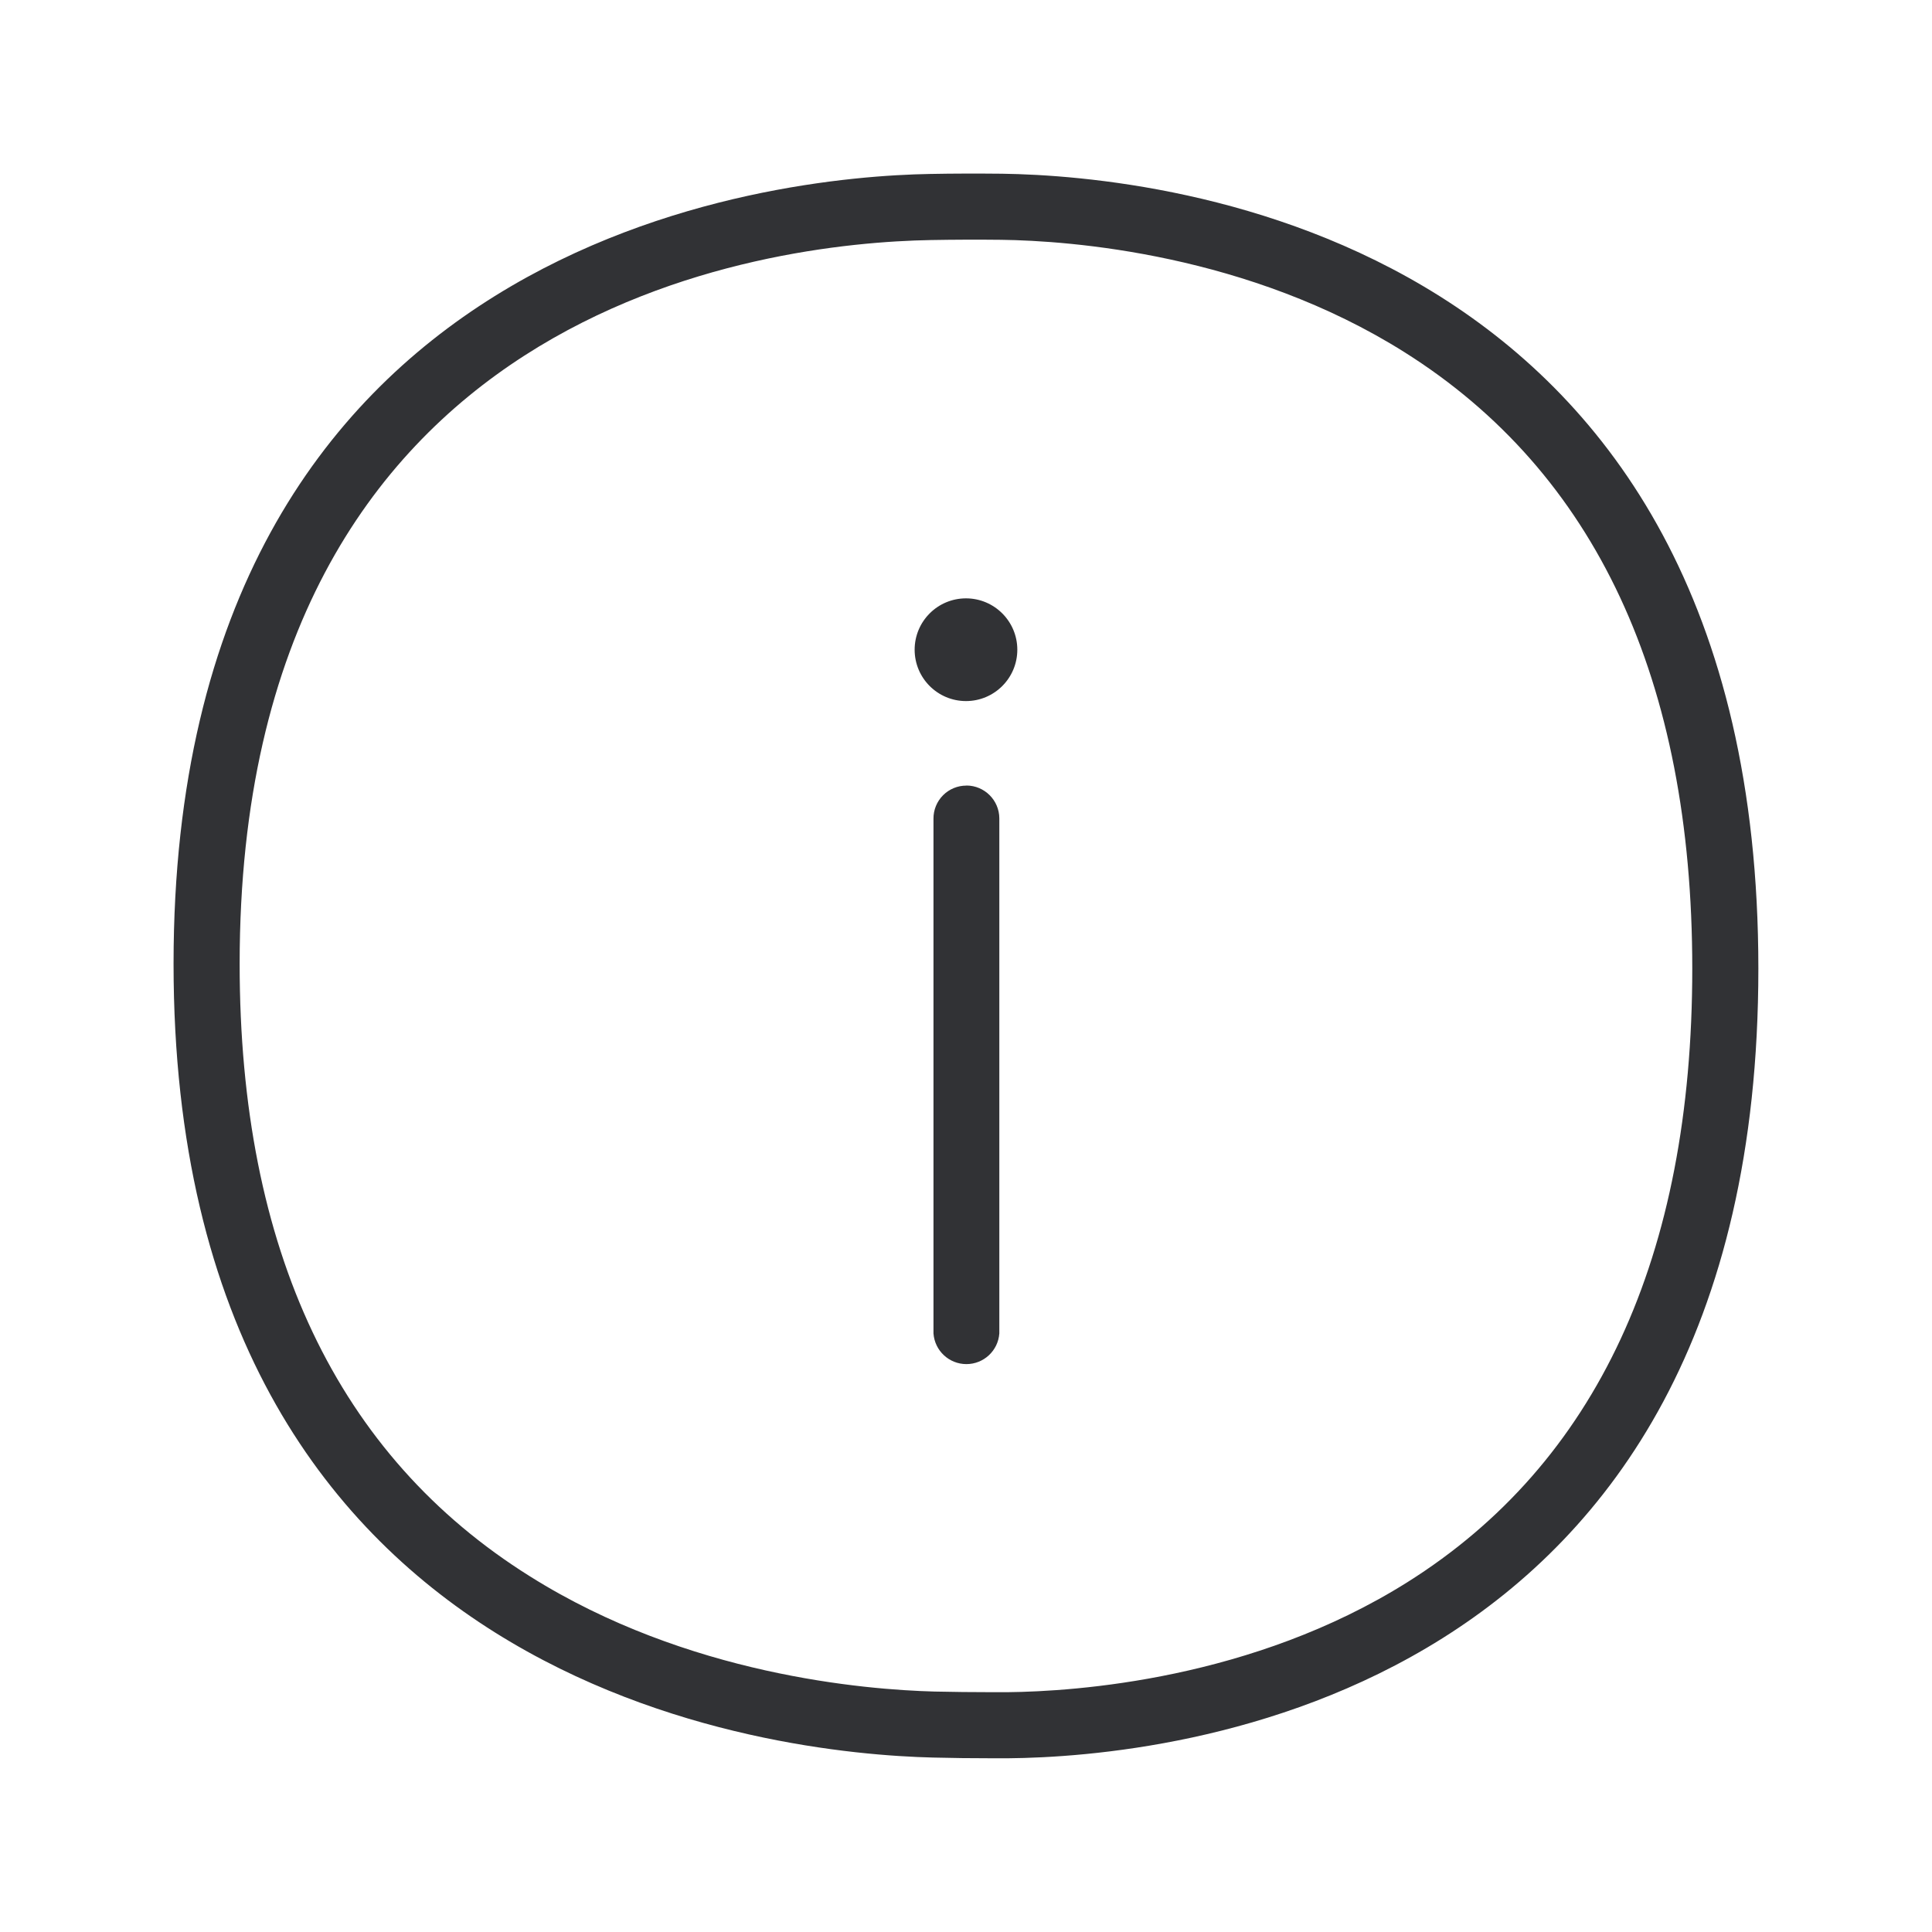
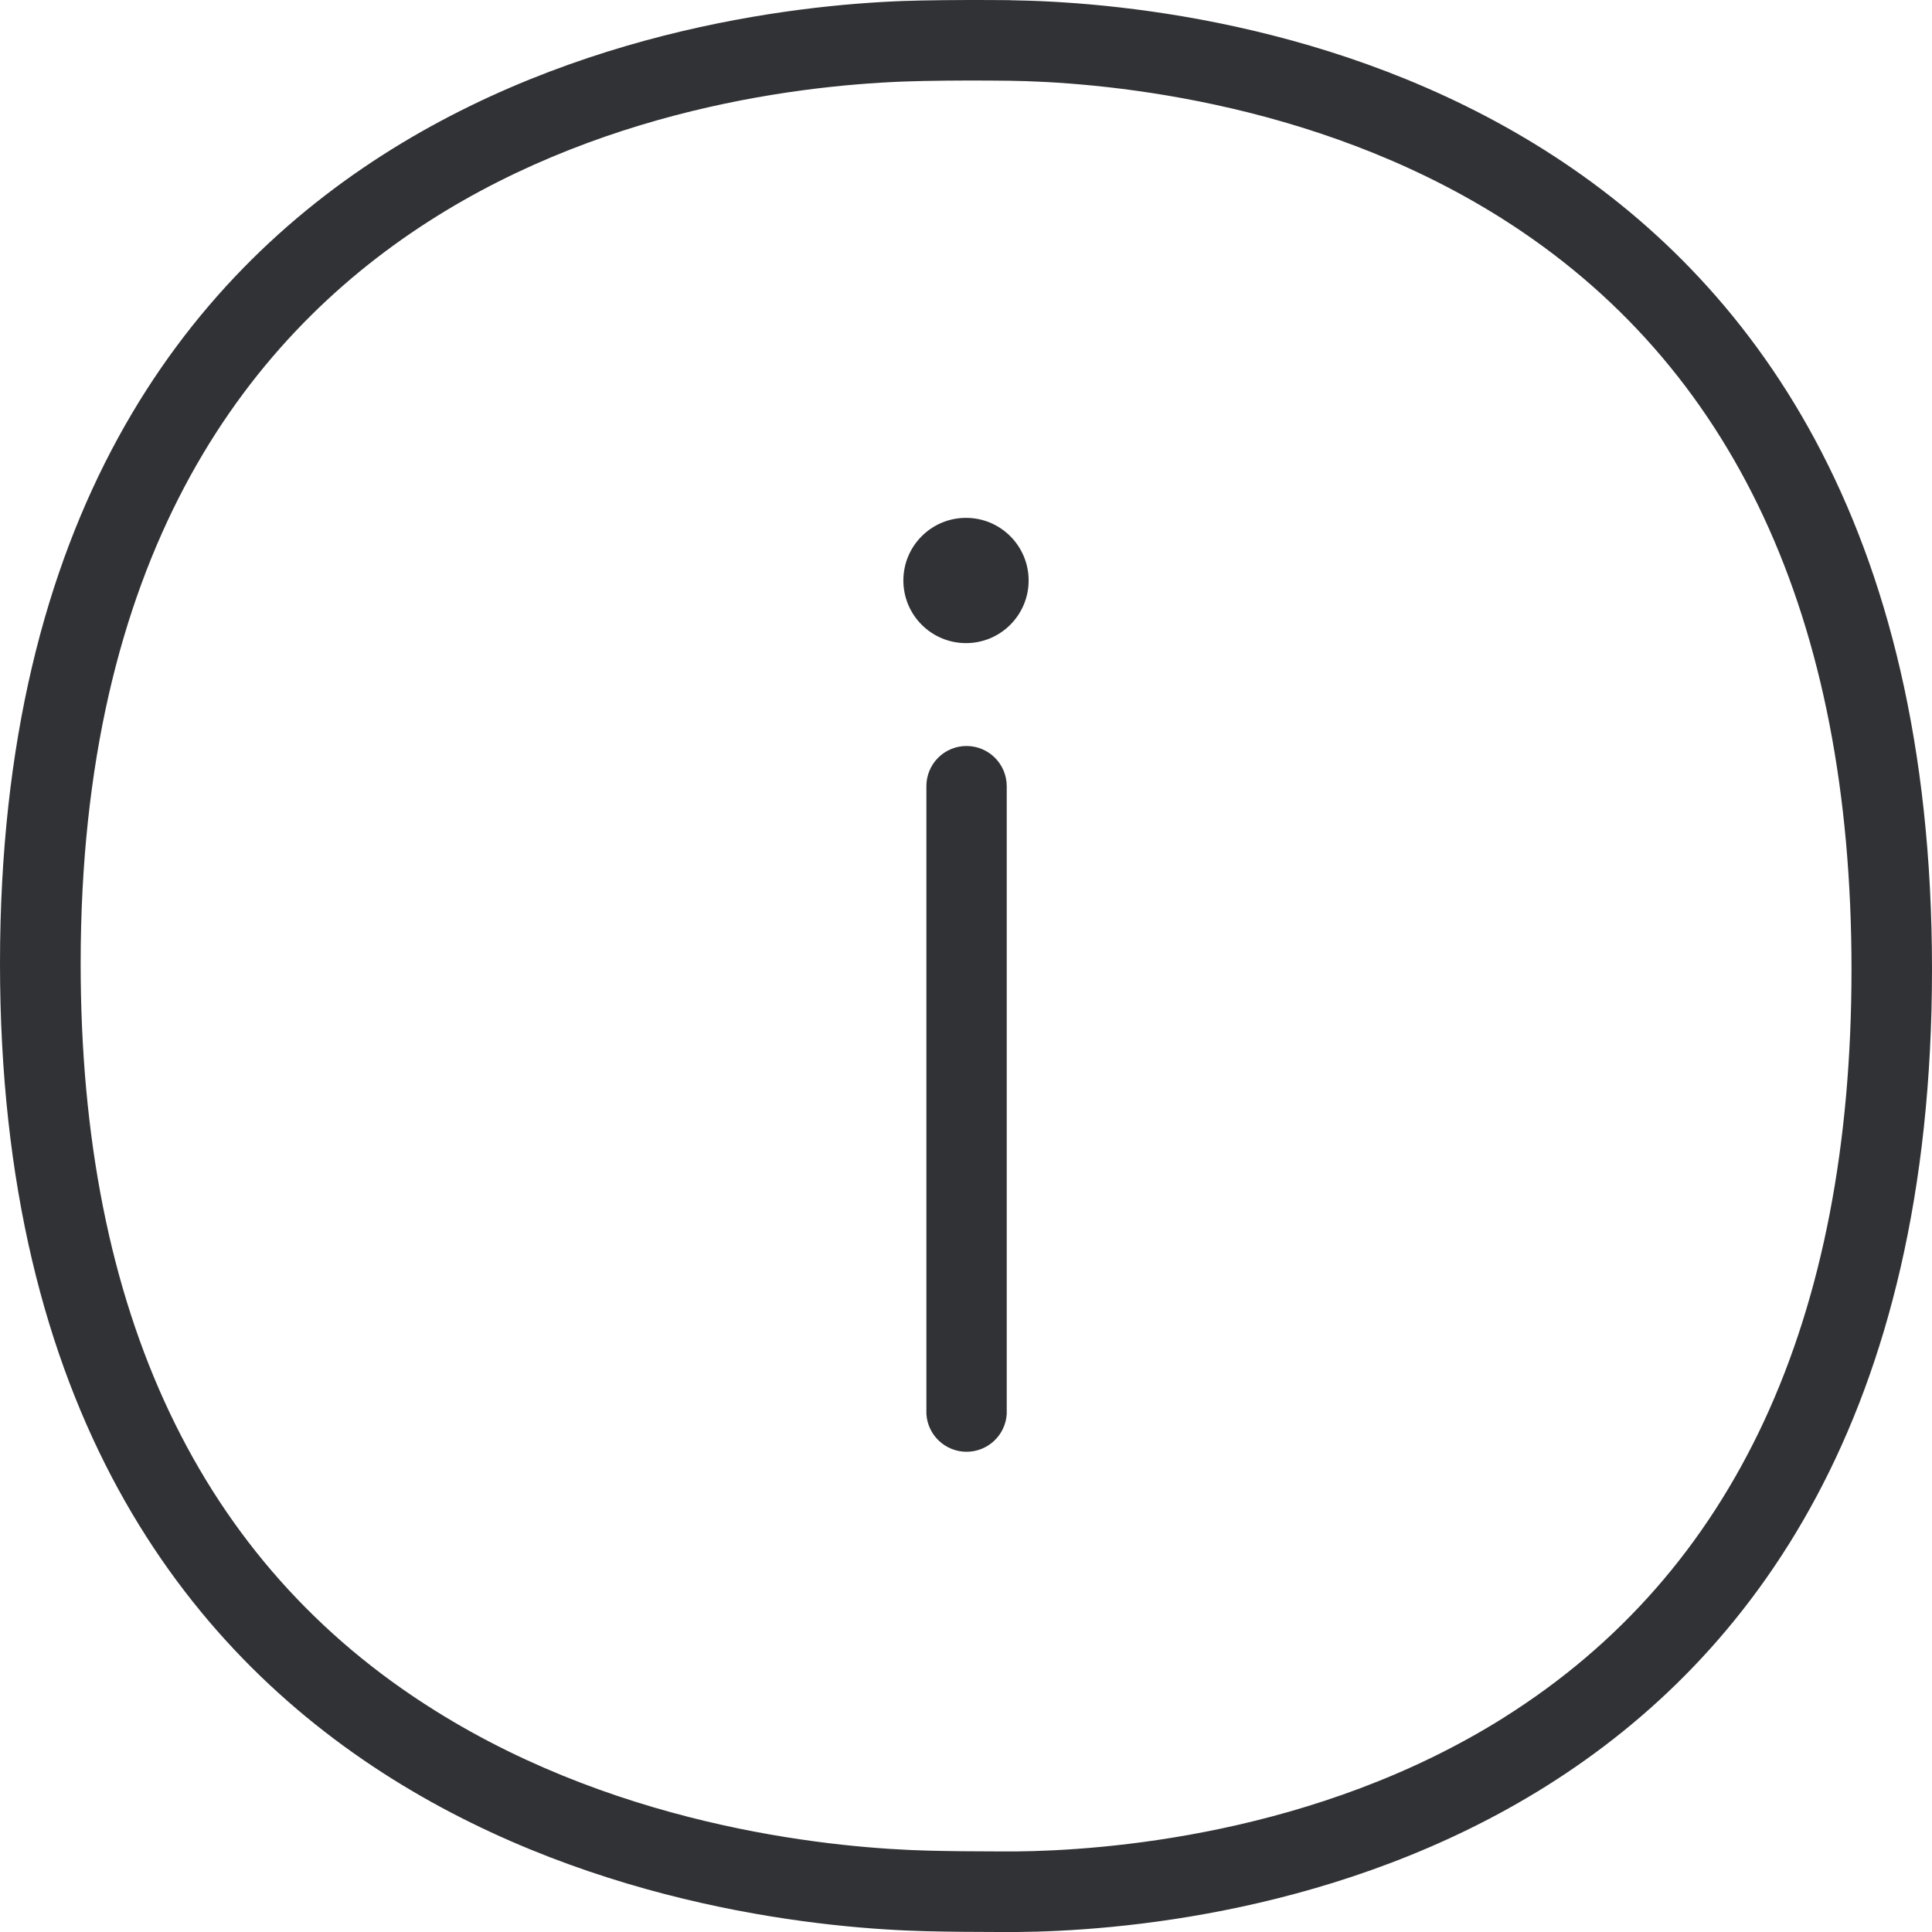
<svg xmlns="http://www.w3.org/2000/svg" width="24" height="24" viewBox="0 0 24 24">
-   <path d="M17.484 19.654c2.347-1.476 3.538-4.042 3.538-7.622 0-3.585-1.202-6.162-3.572-7.655-1.944-1.225-4.154-1.387-5.014-1.398a30.299 30.299 0 00-.874.003c-2.014.036-8.585.795-8.585 8.991 0 3.55 1.213 6.112 3.608 7.61 1.955 1.228 4.165 1.407 5.022 1.43.222.005.476.008.723.008h.182c.854-.009 3.048-.157 4.972-1.367zM12.448 2.158c1.977.028 9.395.742 9.395 9.874 0 9.115-7.348 9.793-9.323 9.81h-.187c-.252 0-.516-.003-.743-.009-1.93-.047-9.434-.81-9.434-9.86 0-9.073 7.513-9.778 9.392-9.812.3-.006.6-.006.9-.003zm-.443 7.6a.41.41 0 01.409.408v6.398a.41.41 0 01-.818 0V10.17a.408.408 0 01.409-.411zm-.006-2.325A.638.638 0 1112 8.709a.638.638 0 010-1.276z" fill="#313235" fill-rule="nonzero" />
+   <path d="M18.686 21.333C21.548 19.533 23 16.405 23 12.04c0-4.37-1.465-7.513-4.354-9.333-2.37-1.492-5.064-1.69-6.112-1.704-.355-.004-.71-.004-1.066.003-2.455.045-10.466.97-10.466 10.963 0 4.327 1.478 7.451 4.398 9.278 2.384 1.496 5.078 1.715 6.123 1.742.27.007.58.01.881.01h.222c1.041-.01 3.715-.19 6.061-1.666zM12.546.003C14.957.035 24 .906 24 12.04 24 23.153 15.043 23.98 12.635 24h-.229c-.307 0-.628-.003-.905-.01C9.15 23.932 0 23.003 0 11.969 0 .907 9.159.047 11.45.006c.366-.007.731-.007 1.096-.004zm-.54 9.264a.5.5 0 01.5.499v7.8a.5.5 0 01-.998 0V9.769a.498.498 0 01.499-.502zM12 6.433a.778.778 0 110 1.556.778.778 0 010-1.556z" fill="#313235" fill-rule="nonzero" />
</svg>
